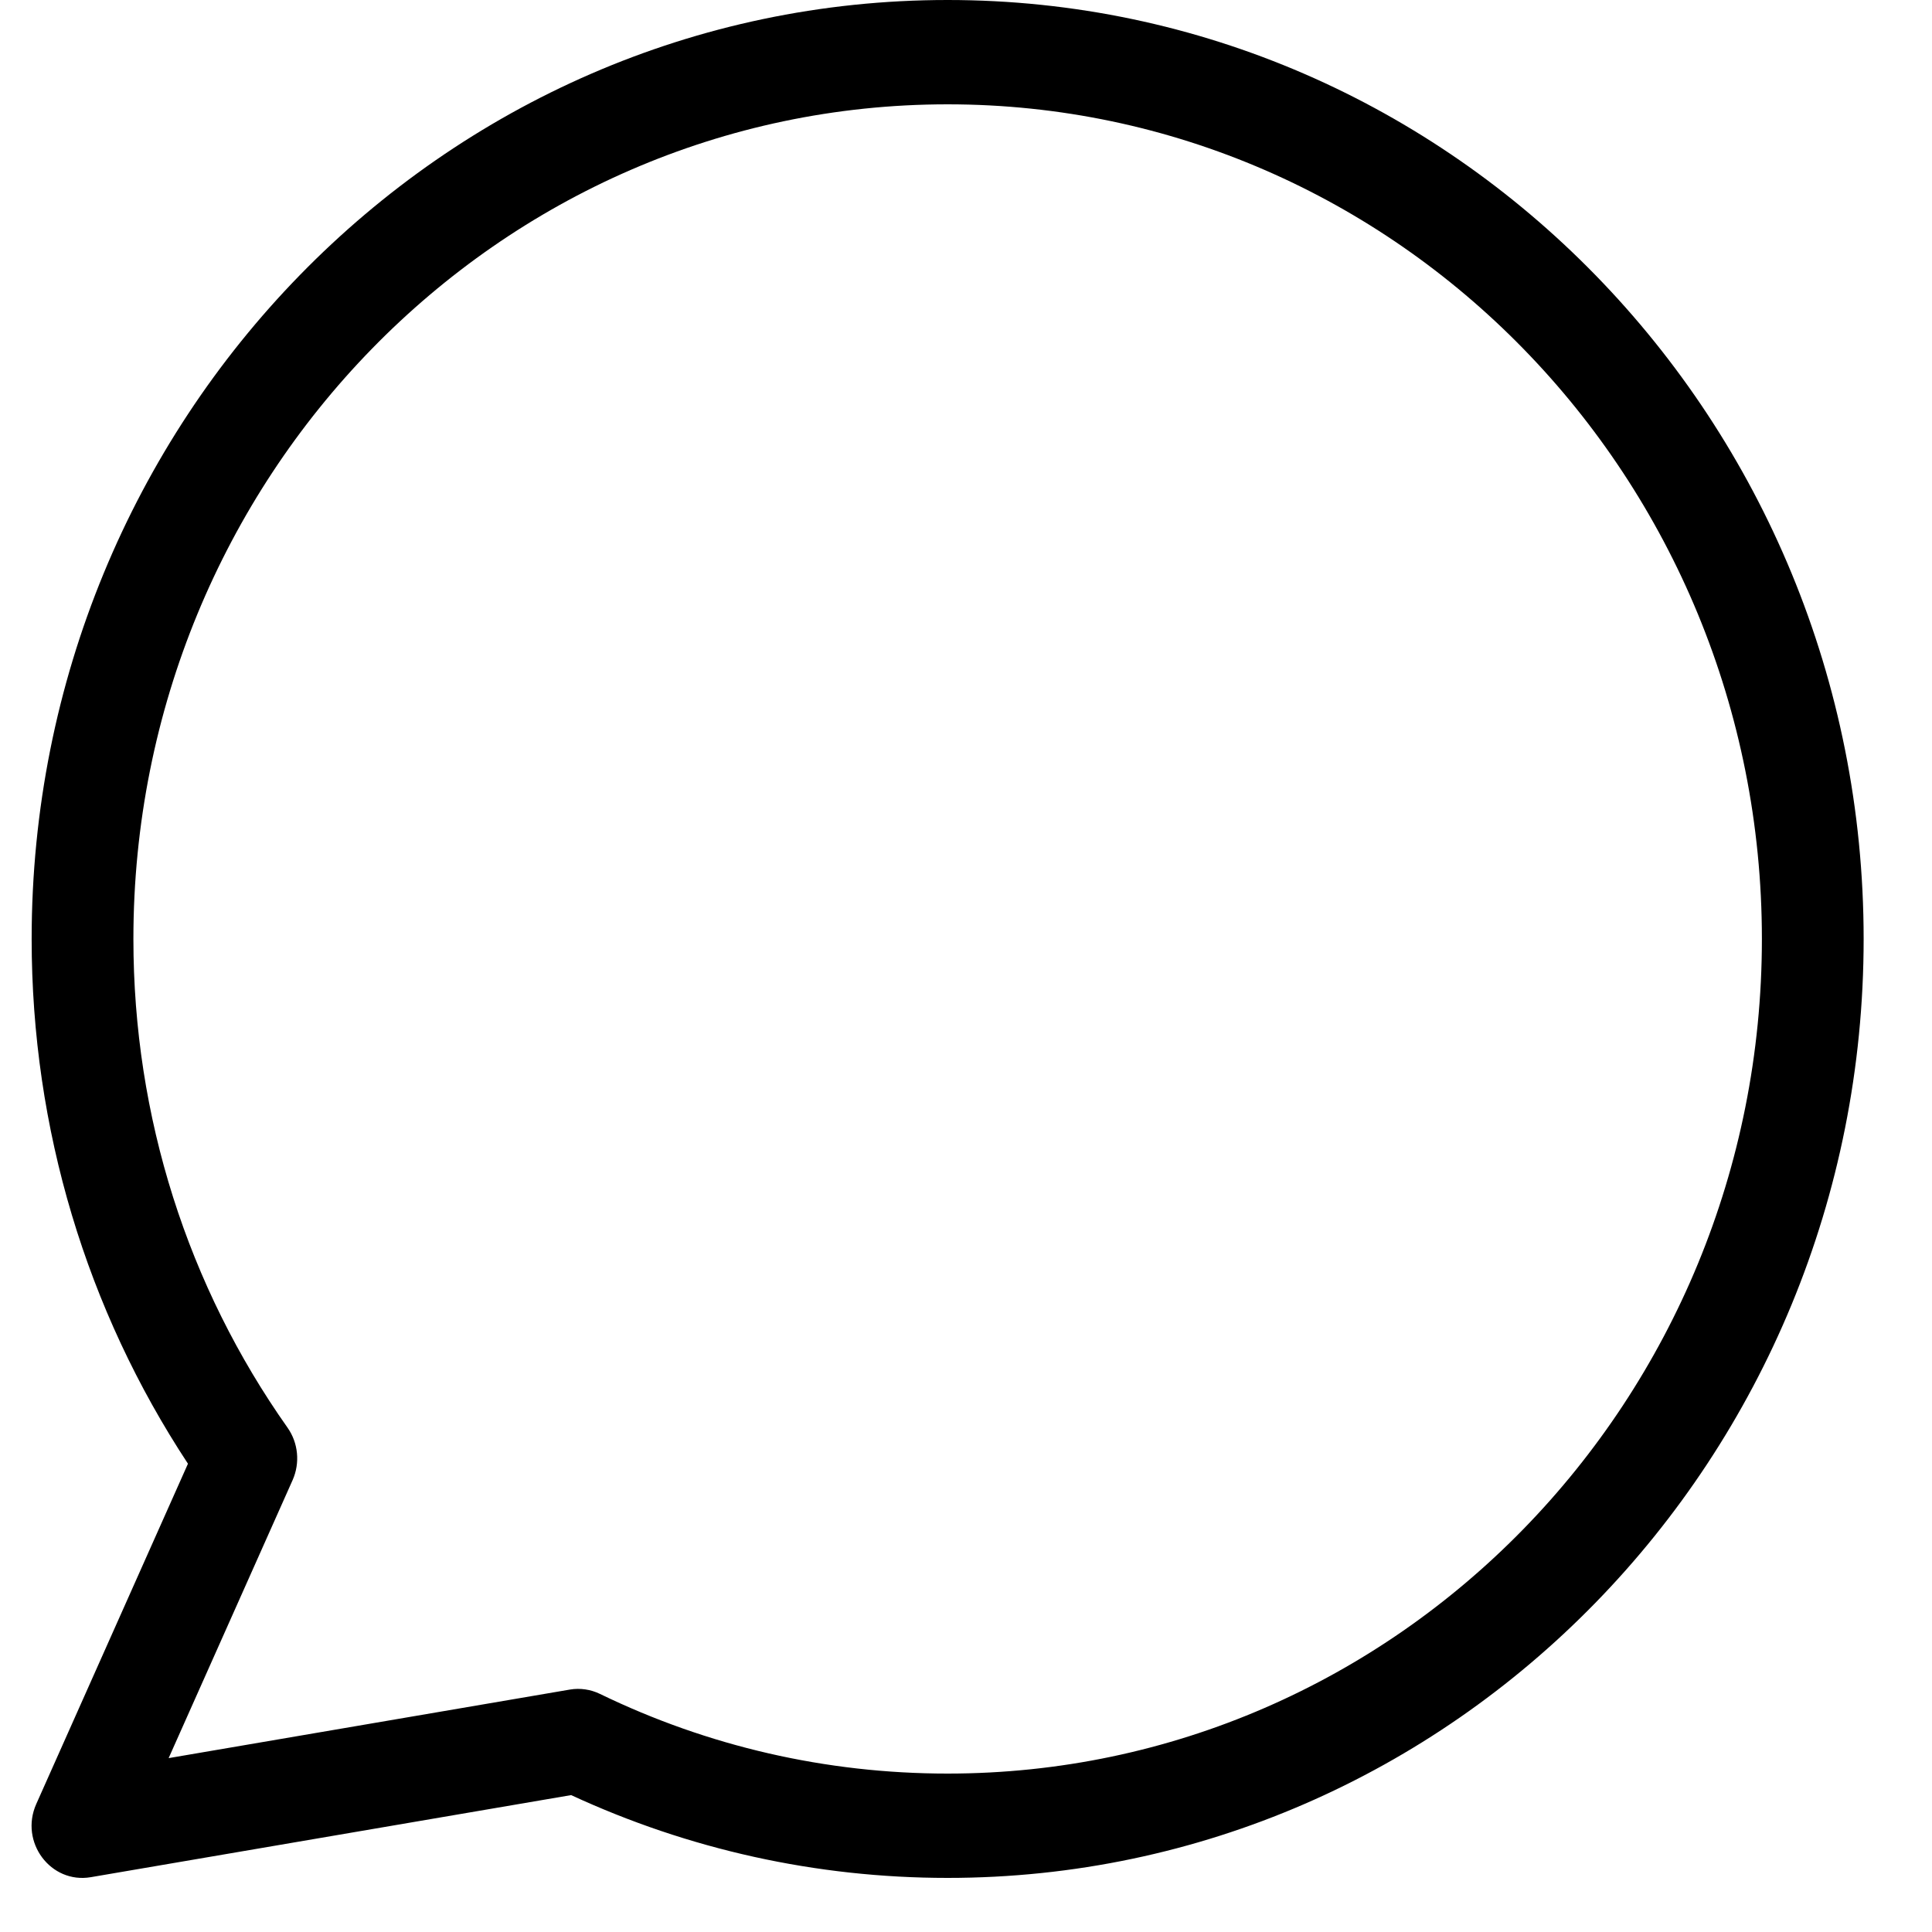
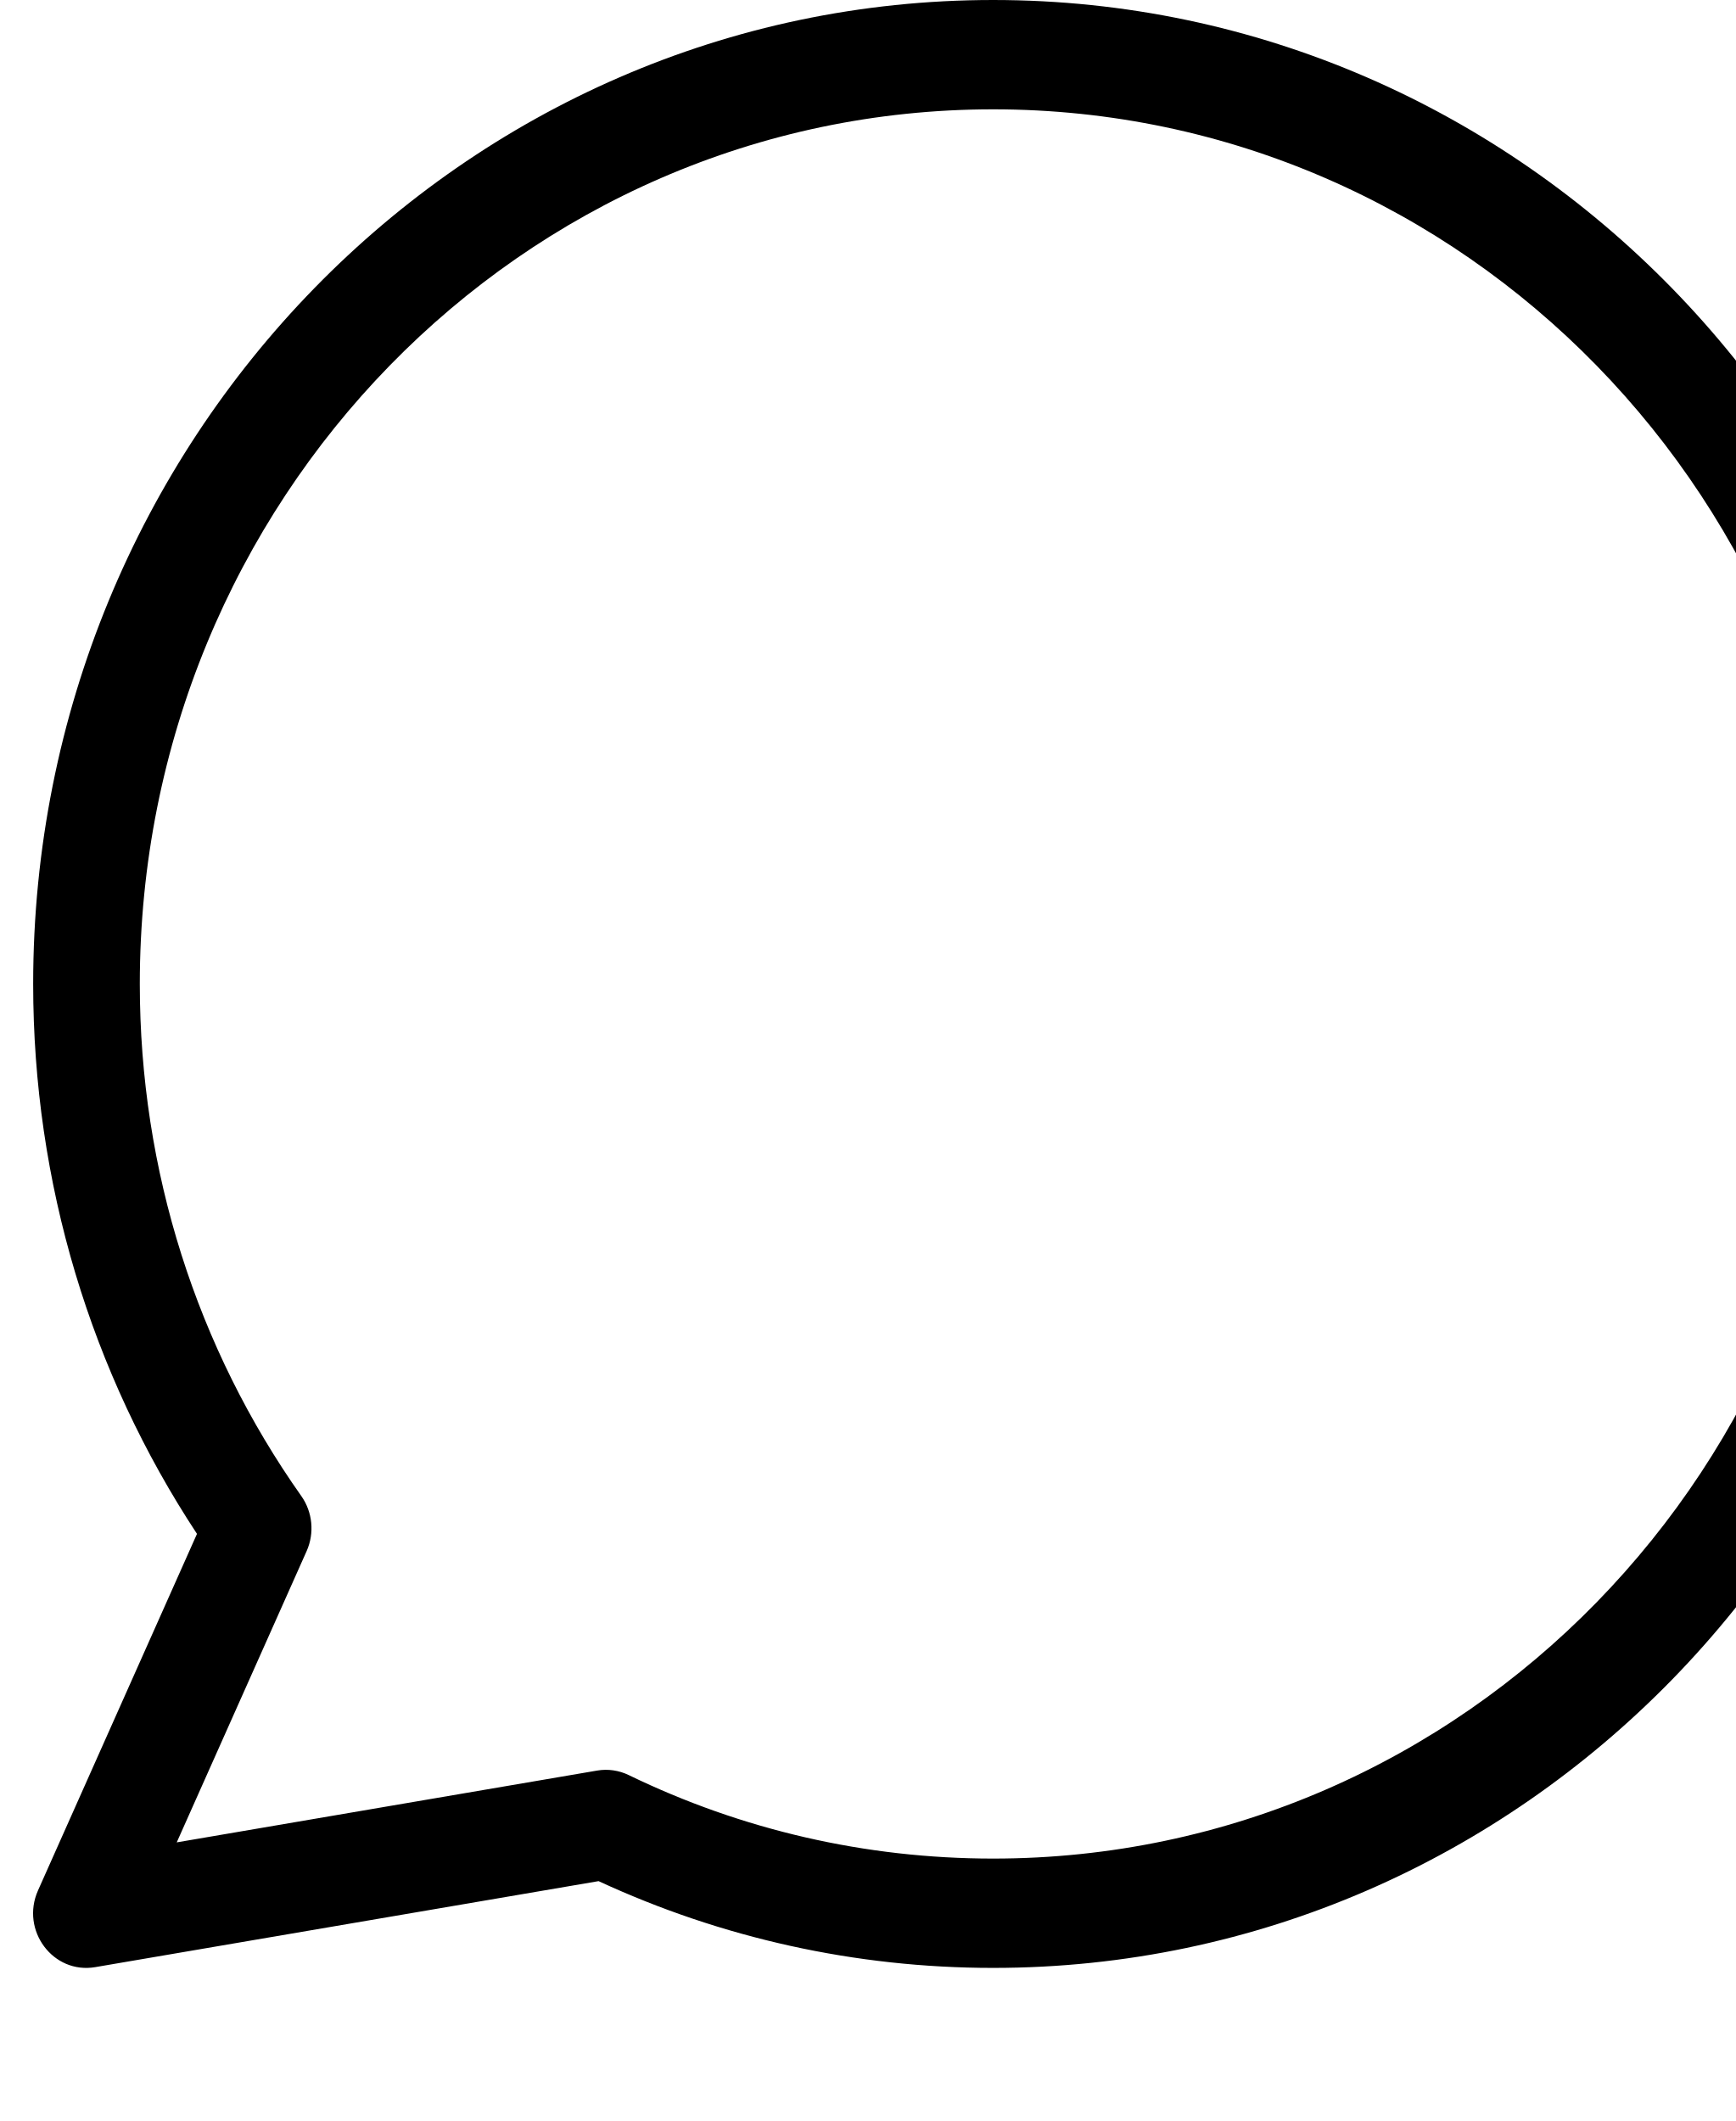
- <svg xmlns="http://www.w3.org/2000/svg" viewBox="0 0 21 21" fill="none">
+ <svg xmlns="http://www.w3.org/2000/svg" viewBox="0 0 18 22" fill="none">
  <path fill-rule="evenodd" clip-rule="evenodd" d="M6.194 18.365C6.305 18.346 6.42 18.363 6.521 18.412C7.692 18.98 8.975 19.278 10.3 19.278C15.188 19.278 19.151 15.216 19.151 10.206C19.151 5.196 15.188 1.134 10.3 1.134C5.413 1.134 1.45 5.196 1.45 10.206C1.45 12.142 2.042 13.984 3.126 15.519C3.242 15.684 3.263 15.901 3.181 16.087L1.833 19.11L6.194 18.365ZM0.988 20.404C0.551 20.479 0.21 20.023 0.394 19.609L2.043 15.91C0.943 14.24 0.344 12.269 0.344 10.206C0.344 4.569 4.802 0 10.3 0C15.799 0 20.257 4.569 20.257 10.206C20.257 15.843 15.799 20.412 10.3 20.412C8.871 20.412 7.483 20.102 6.208 19.512L0.988 20.404Z" fill="currentColor" />
</svg>
